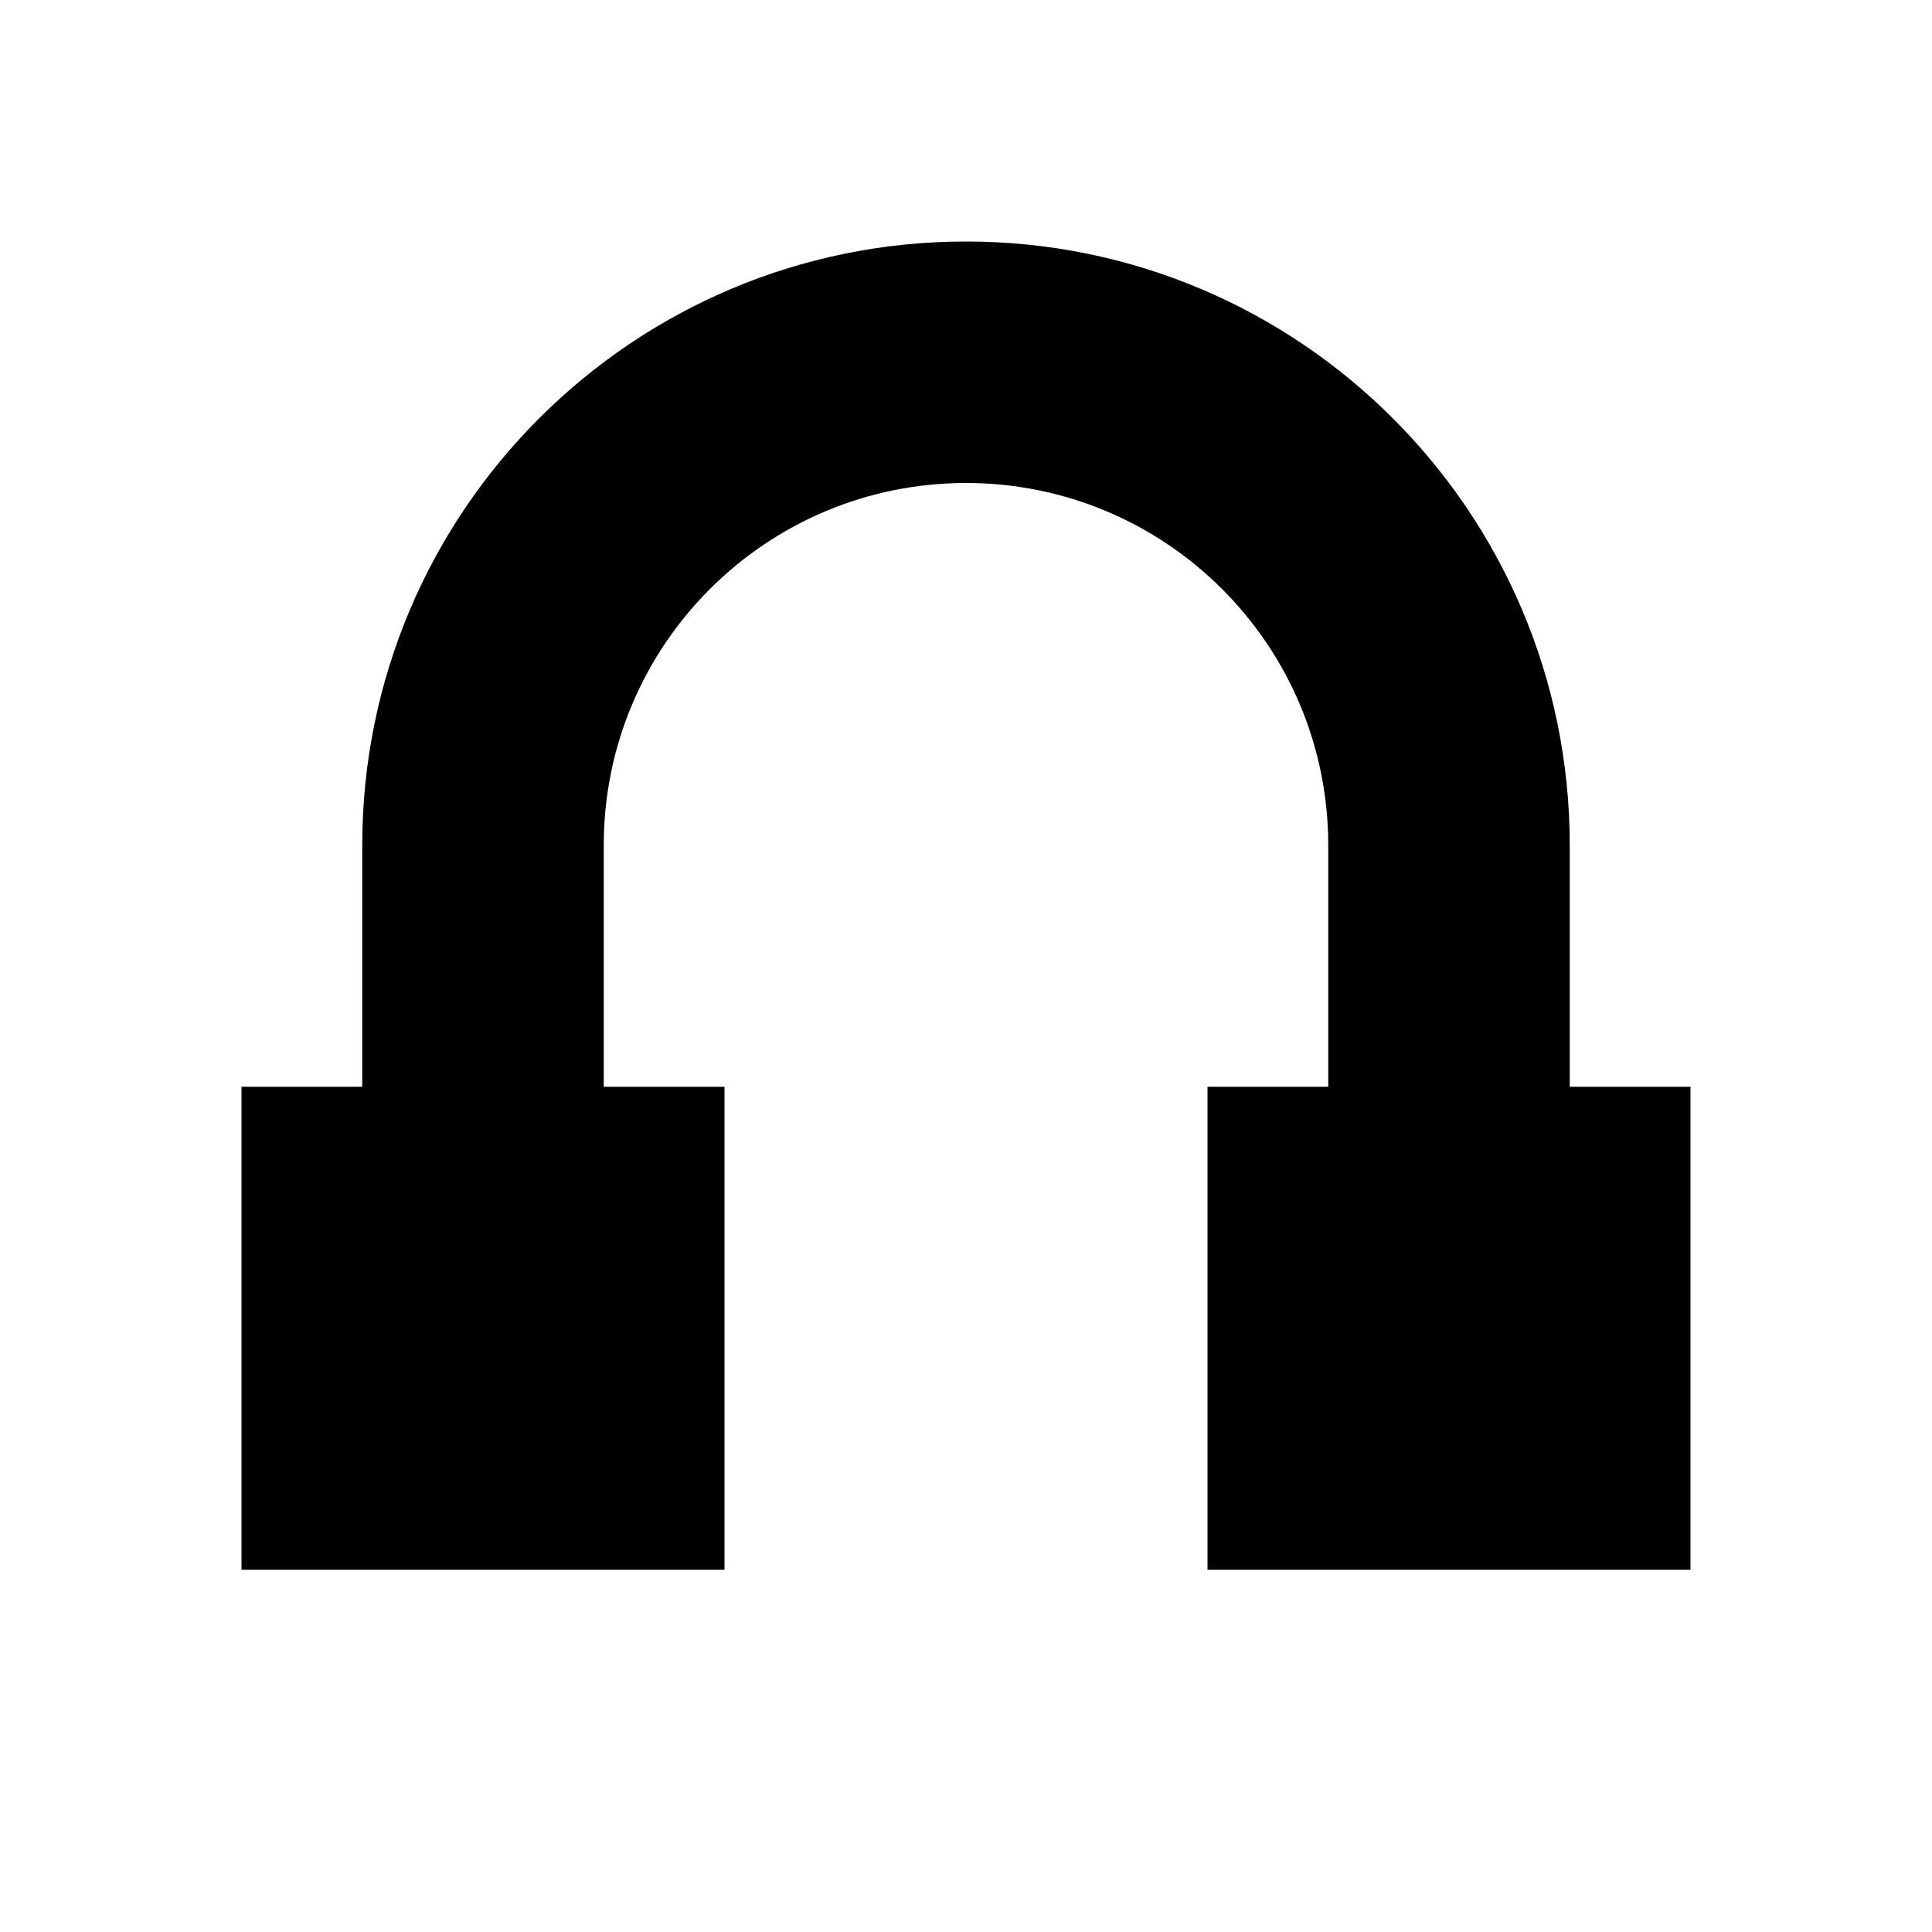
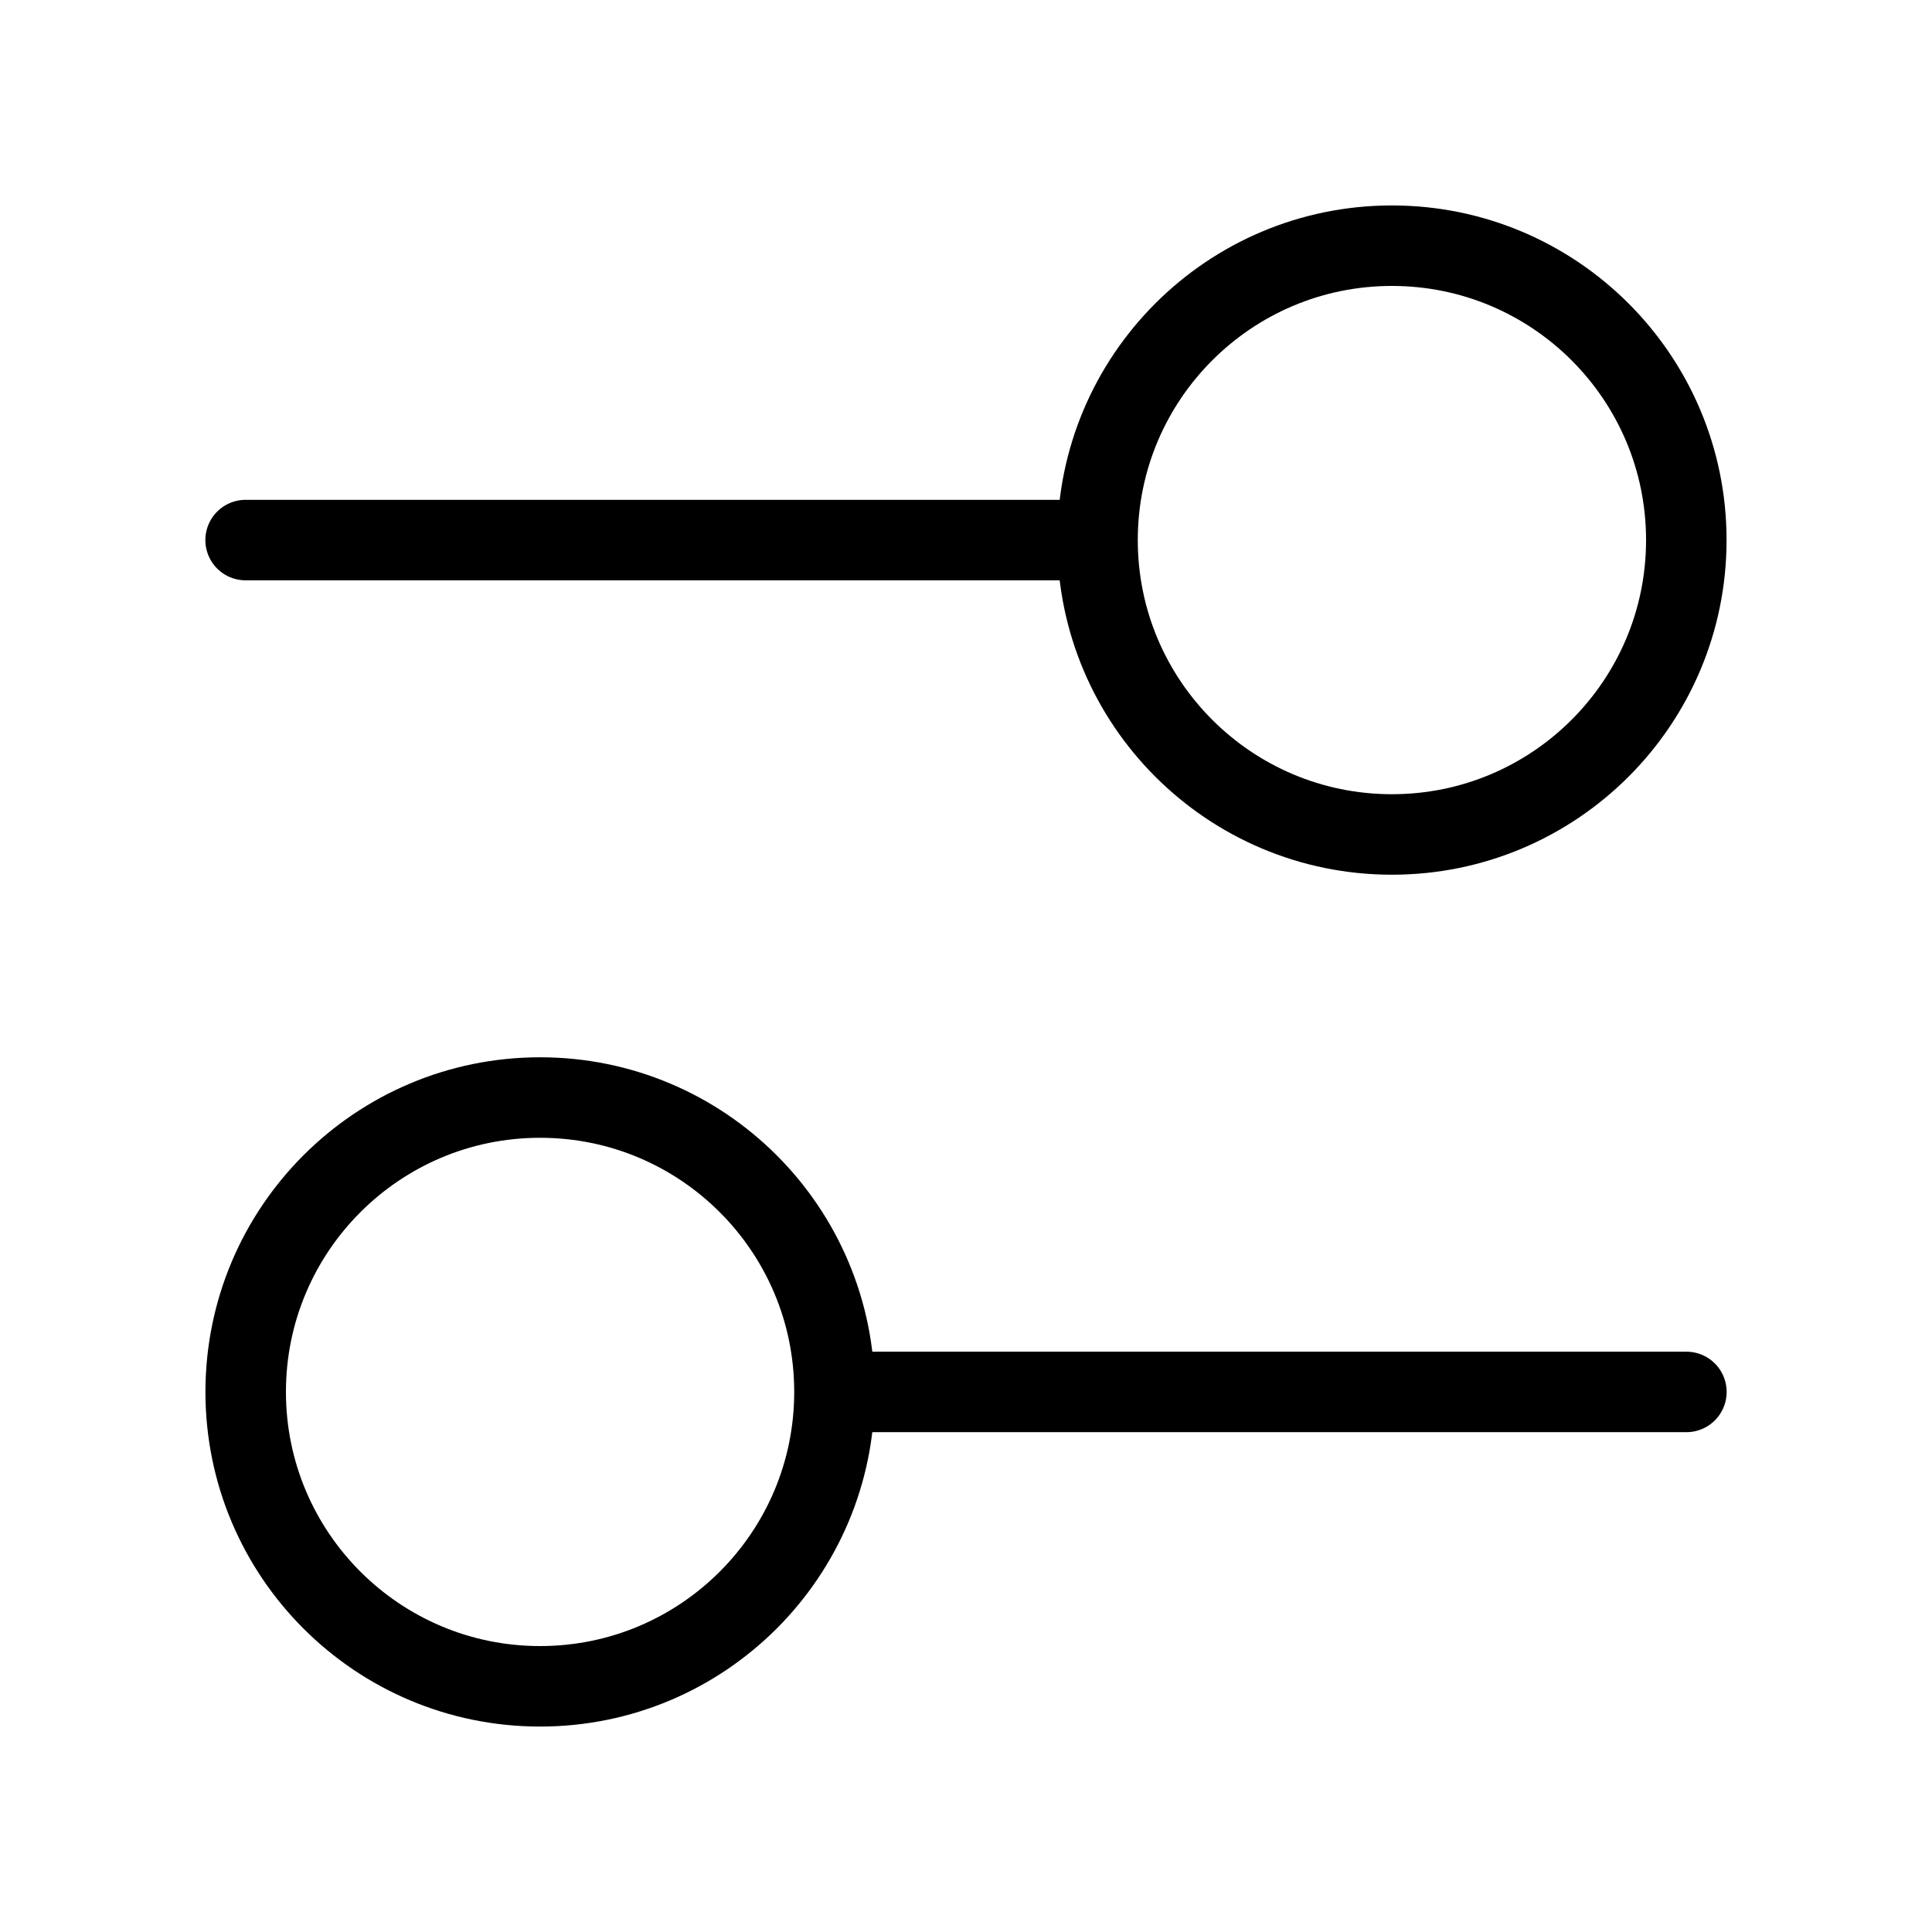
- <svg xmlns="http://www.w3.org/2000/svg" viewBox="0 0 16 16" fill="none">
-   <path d="M8 2C5.239 2 3 4.239 3 7V9H2V13H6V9H5V7C5 5.343 6.343 4 8 4C9.657 4 11 5.343 11 7V9H10V13H14V9H13V7C13 4.239 10.761 2 8 2Z" fill="currentColor" />
+ <svg xmlns="http://www.w3.org/2000/svg" viewBox="0 0 24 24" fill="none" version="1.1" id="svg1" width="24" height="24">
+   <defs id="defs1" />
+   <circle style="fill:none;stroke:#000000;stroke-width:1;stroke-linecap:round;stroke-linejoin:round;stroke-miterlimit:83.9;paint-order:markers fill stroke" id="path1" cx="17.291" cy="6.709" r="3.657" />
+   <circle style="fill:none;stroke:#000000;stroke-width:1;stroke-linecap:round;stroke-linejoin:round;stroke-miterlimit:83.9;paint-order:markers fill stroke" id="path1-7" cx="6.709" cy="17.291" r="3.657" />
+   <path style="fill:none;stroke:#000000;stroke-linecap:round;stroke-linejoin:round;stroke-miterlimit:83.9;paint-order:markers fill stroke" d="M 13.342,6.709 H 3.051" id="path2" />
+   <path style="fill:none;stroke:#000000;stroke-linecap:round;stroke-linejoin:round;stroke-miterlimit:83.9;paint-order:markers fill stroke" d="M 20.949,17.291 H 10.658" id="path2-4" />
</svg>
